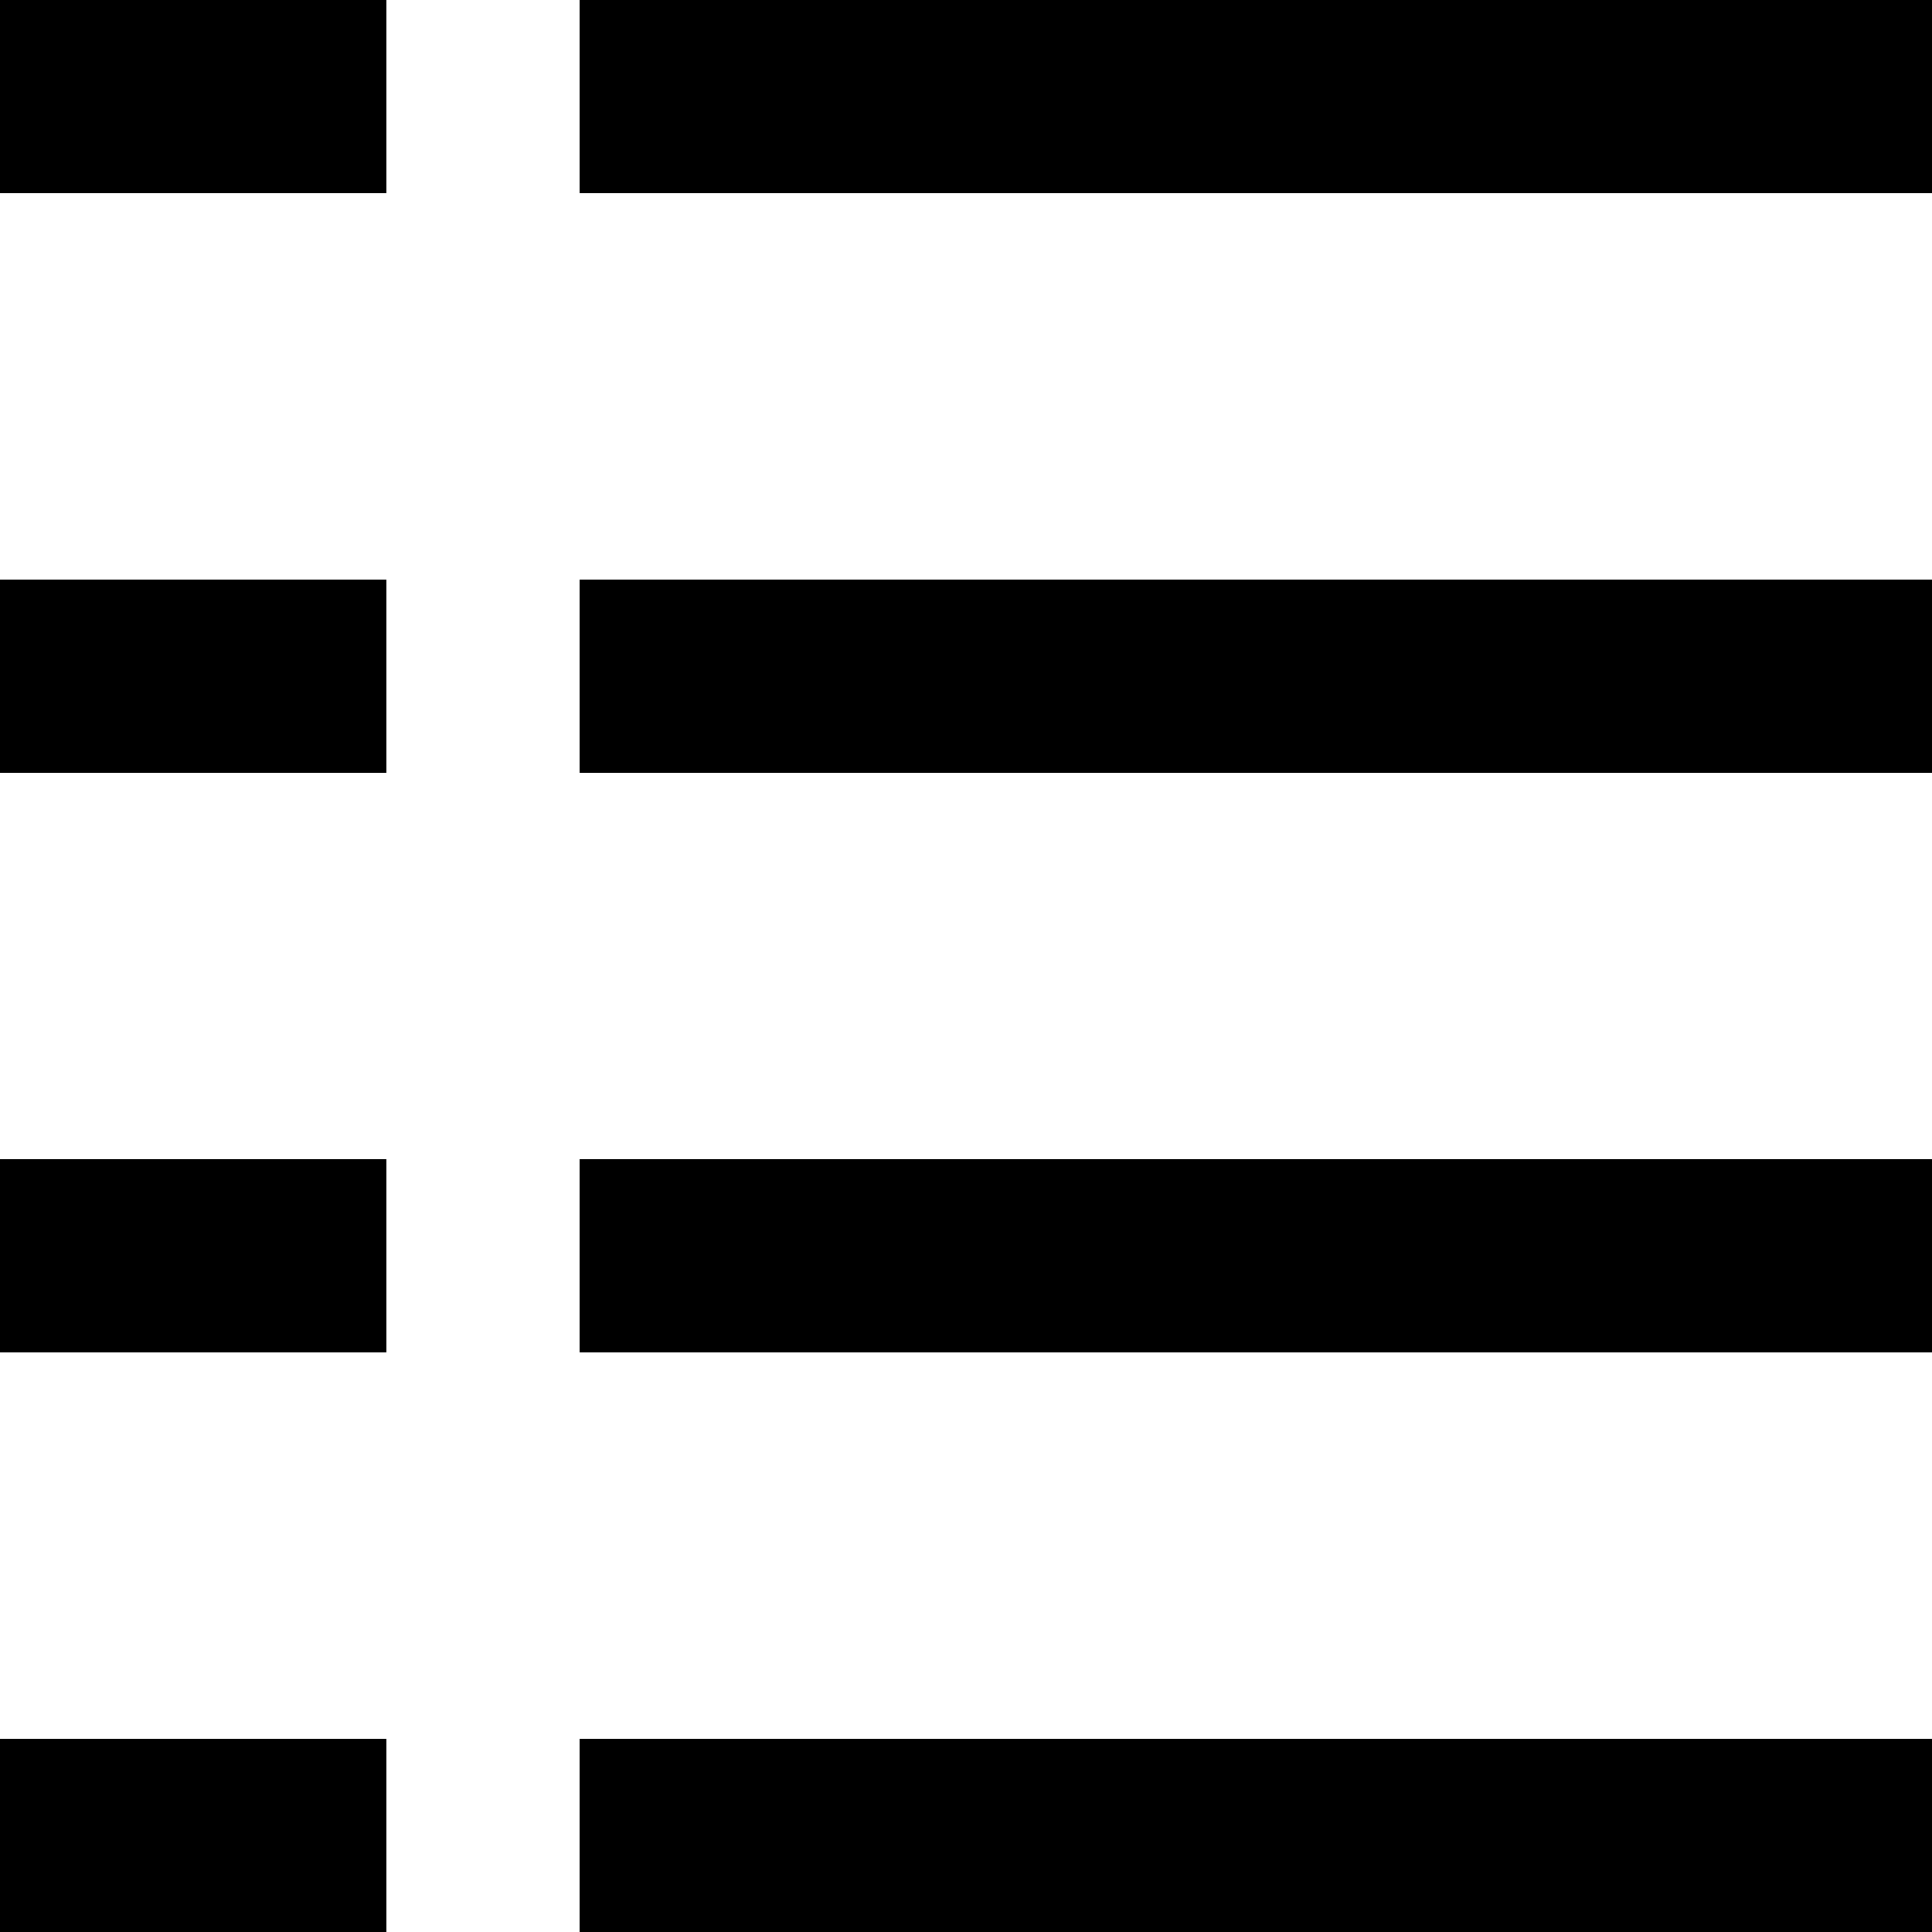
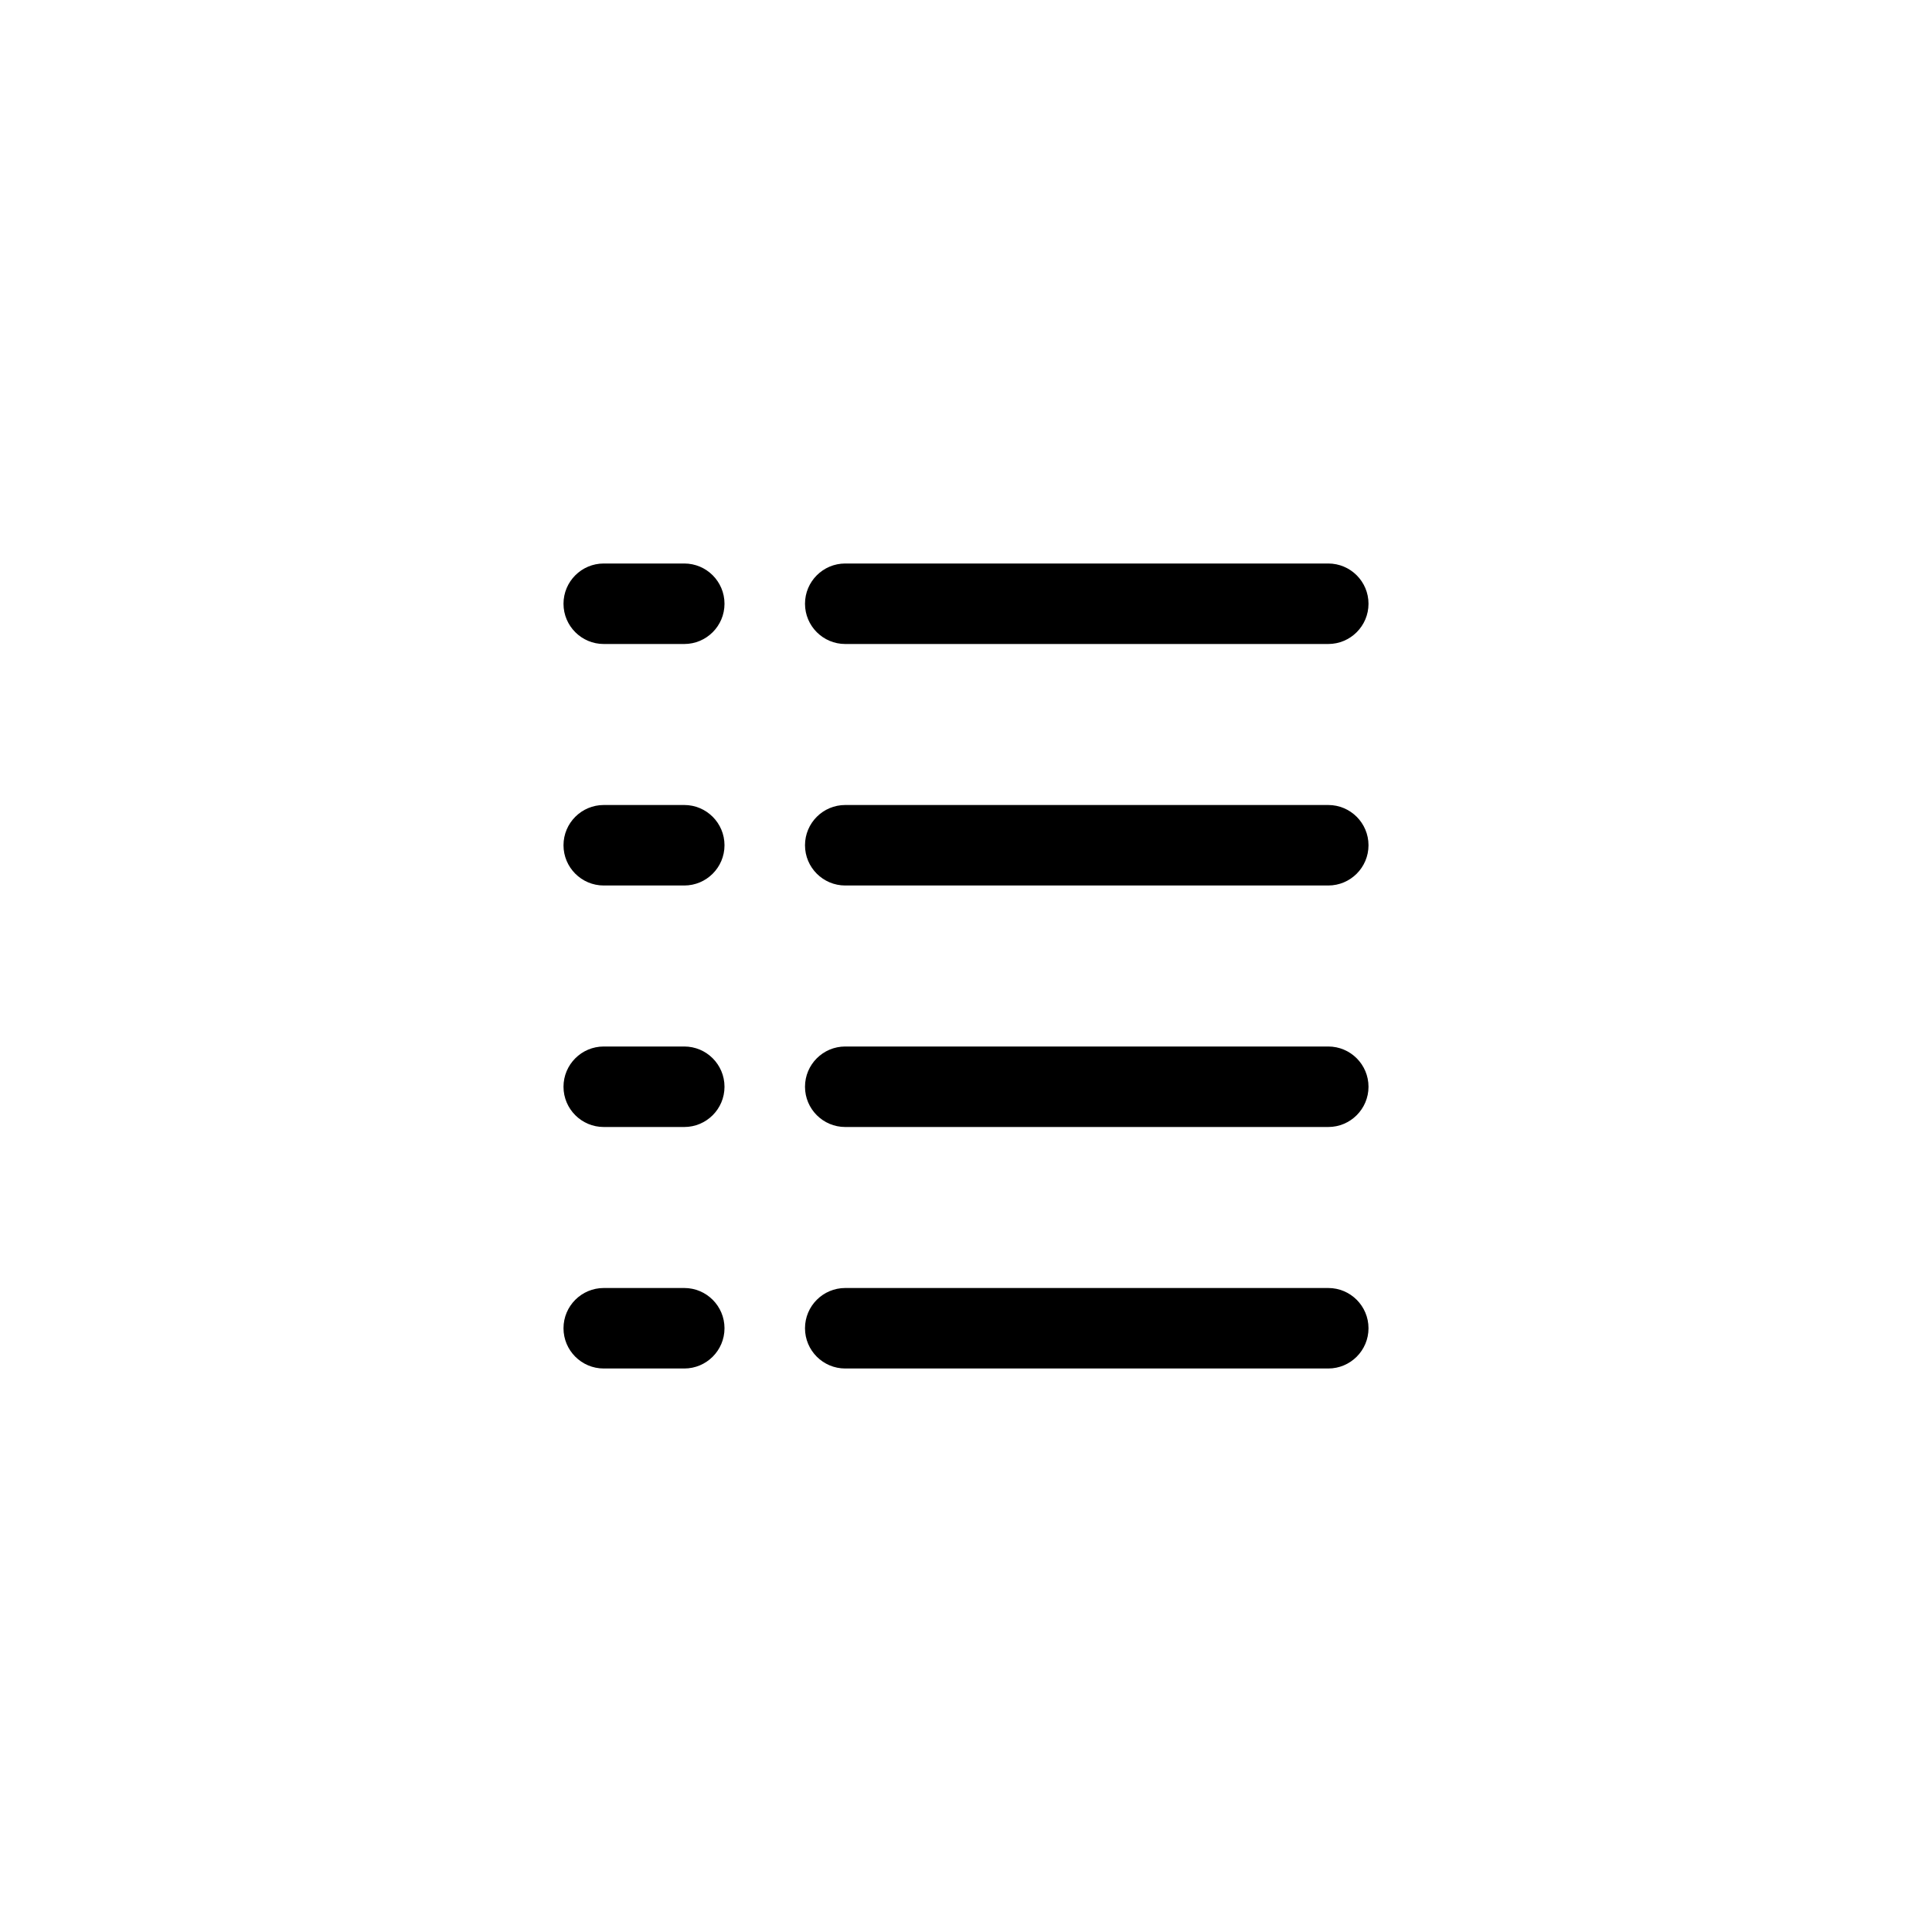
- <svg xmlns="http://www.w3.org/2000/svg" width="10" height="10" viewBox="0 0 10 10" fill="none">
-   <path fill-rule="evenodd" clip-rule="evenodd" d="M3 1V0H10V1H3ZM10 4H3V3H10V4ZM3 7H10V6H3V7ZM10 10H3V9H10V10ZM0 4H2V3H0V4ZM0 1V0H2V1H0ZM0 7H2V6H0V7ZM2 10H0V9H2V10Z" fill="black" />
+ <svg xmlns="http://www.w3.org/2000/svg" width="24" height="24">
+   <path d="M10.5 8C10.224 8 10 7.776 10 7.5C10 7.224 10.224 7 10.5 7H16.5C16.776 7 17 7.224 17 7.5C17 7.776 16.776 8 16.5 8H10.5Z" />
+   <path d="M17 10.5C17 10.776 16.776 11 16.5 11H10.5C10.224 11 10 10.776 10 10.5C10 10.224 10.224 10 10.5 10H16.5C16.776 10 17 10.224 17 10.5Z" />
+   <path d="M10 13.5C10 13.776 10.224 14 10.5 14H16.5C16.776 14 17 13.776 17 13.5C17 13.224 16.776 13 16.5 13H10.5C10.224 13 10 13.224 10 13.5Z" />
+   <path d="M17 16.5C17 16.776 16.776 17 16.5 17H10.5C10.224 17 10 16.776 10 16.5C10 16.224 10.224 16 10.5 16H16.5C16.776 16 17 16.224 17 16.5Z" />
+   <path d="M7 10.5C7 10.776 7.224 11 7.5 11H8.5C8.776 11 9 10.776 9 10.5C9 10.224 8.776 10 8.5 10H7.5C7.224 10 7 10.224 7 10.5Z" />
+   <path d="M7.5 8C7.224 8 7 7.776 7 7.5C7 7.224 7.224 7 7.5 7H8.5C8.776 7 9 7.224 9 7.5C9 7.776 8.776 8 8.5 8H7.5Z" />
+   <path d="M7 13.5C7 13.776 7.224 14 7.5 14H8.5C8.776 14 9 13.776 9 13.5C9 13.224 8.776 13 8.5 13H7.5C7.224 13 7 13.224 7 13.5Z" />
+   <path d="M9 16.5C9 16.776 8.776 17 8.5 17H7.5C7.224 17 7 16.776 7 16.5C7 16.224 7.224 16 7.5 16H8.5C8.776 16 9 16.224 9 16.5Z" />
</svg>
